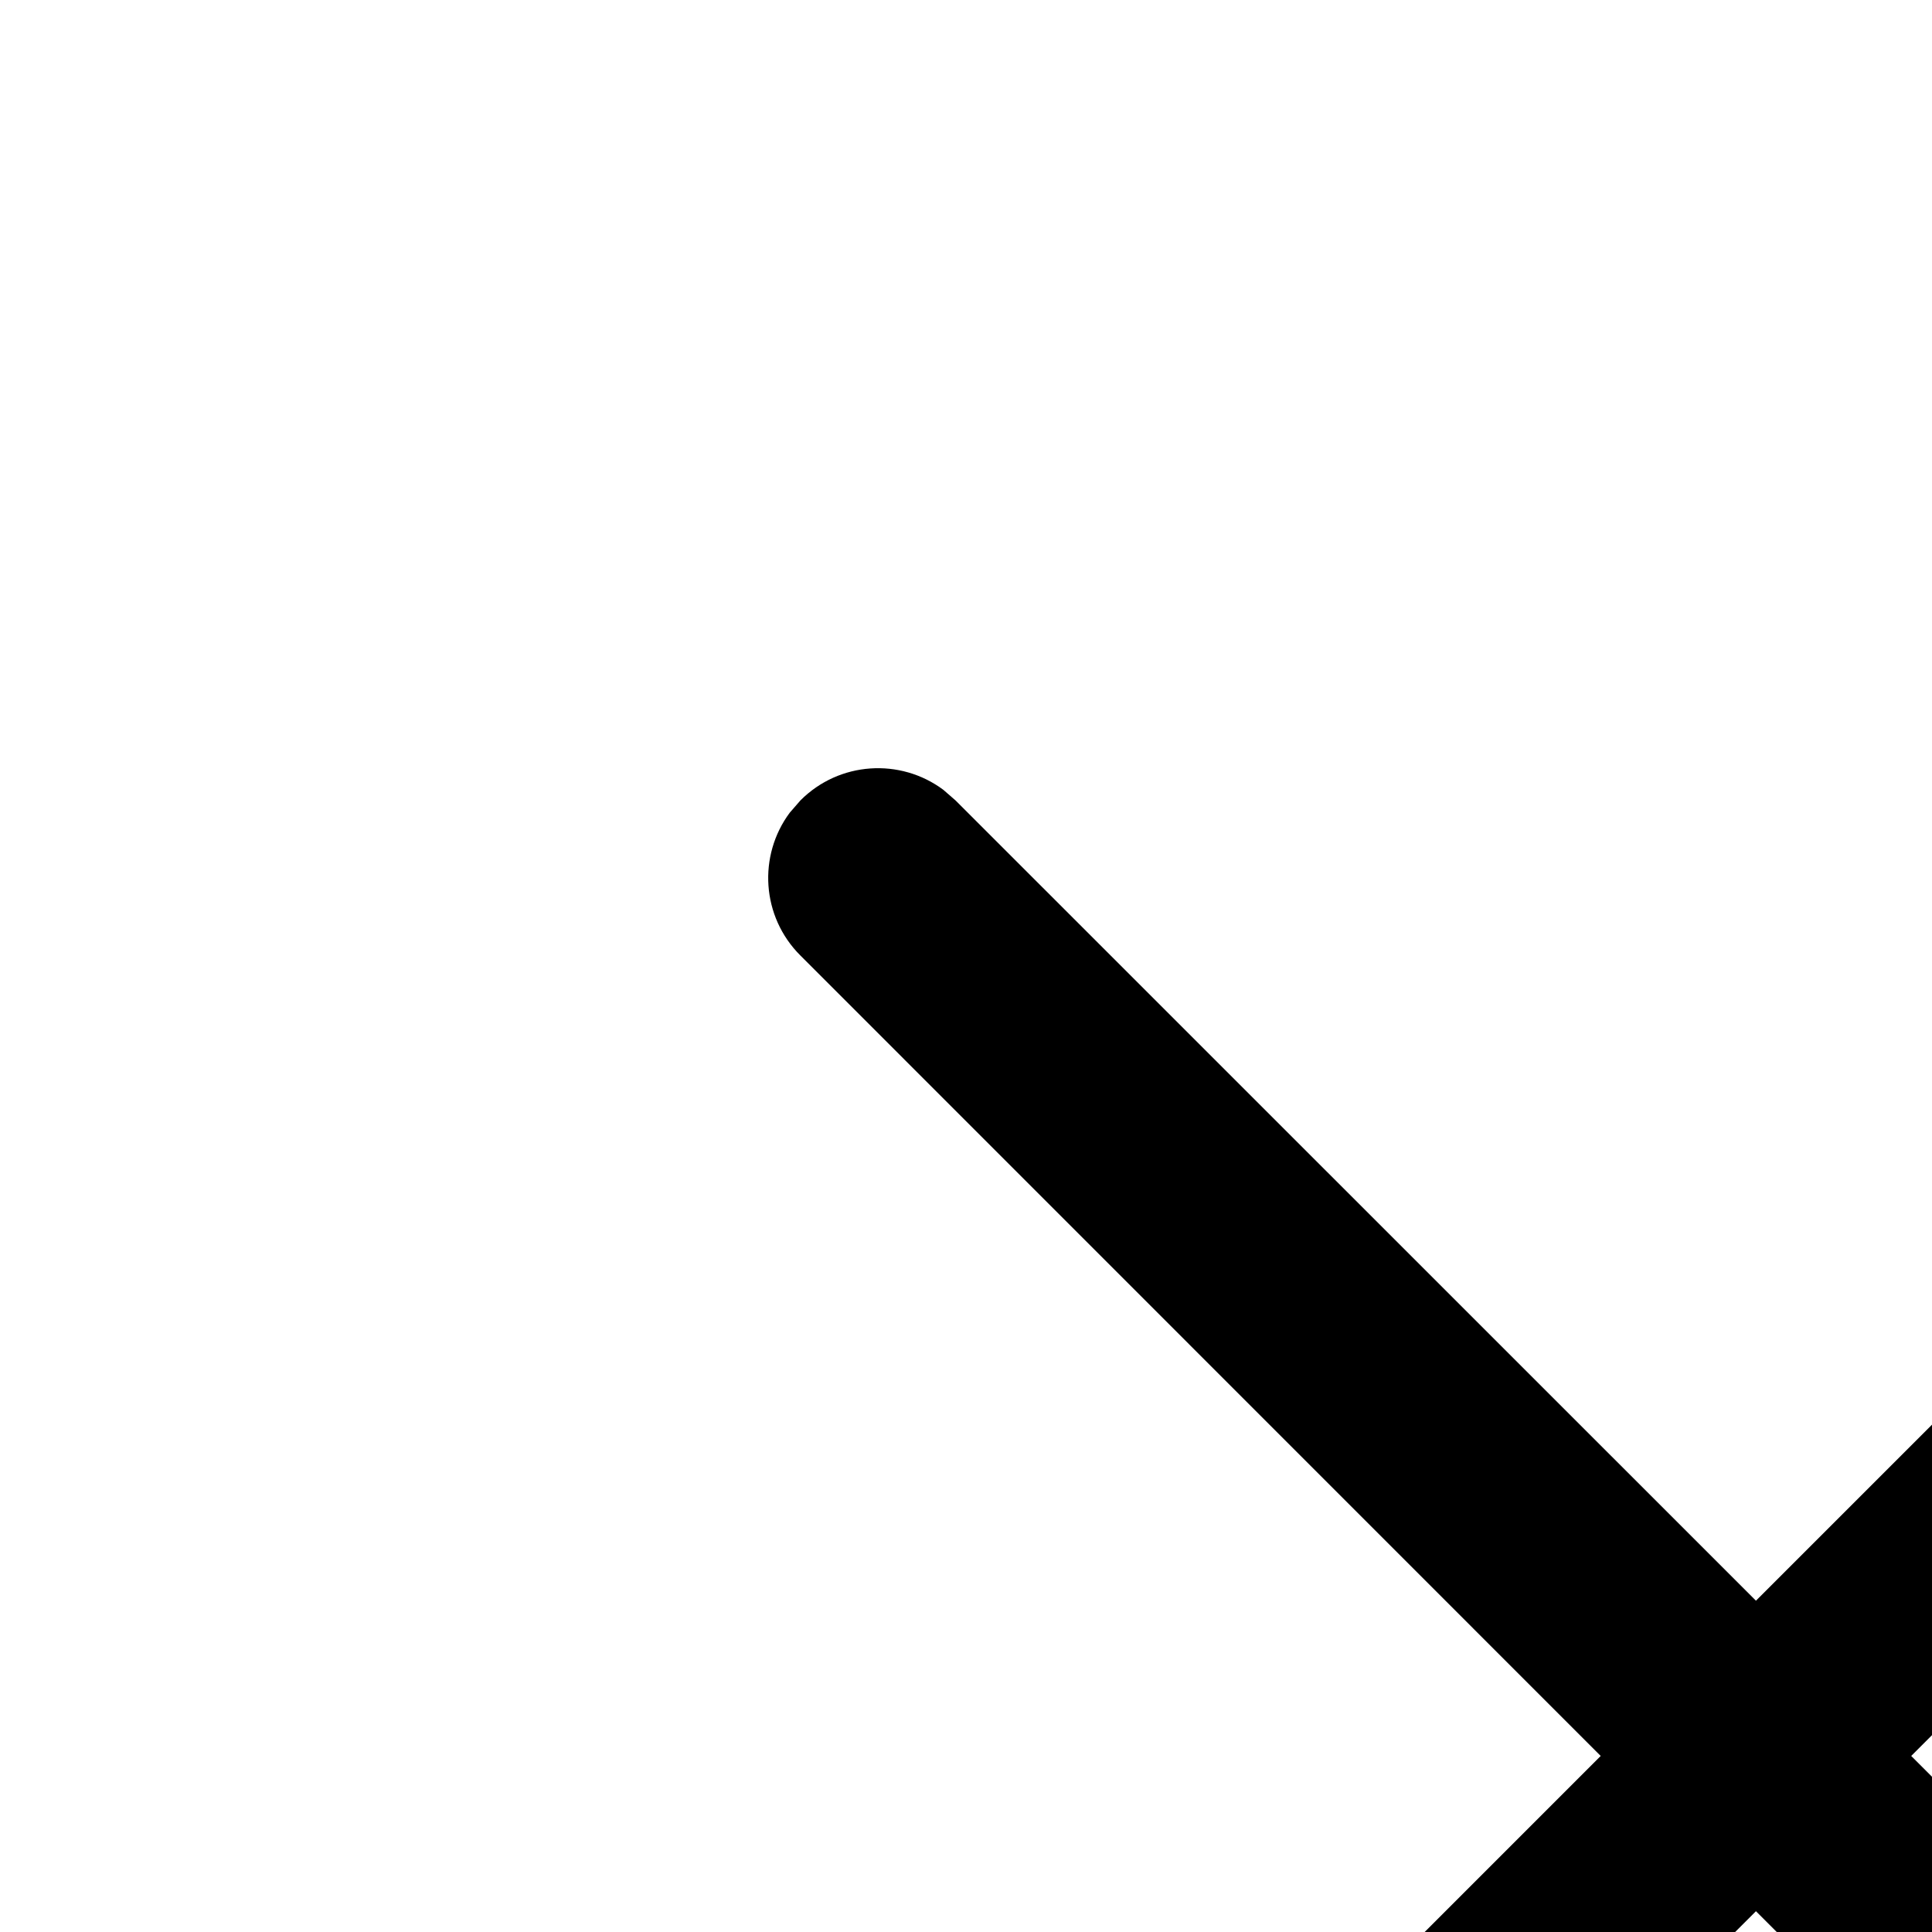
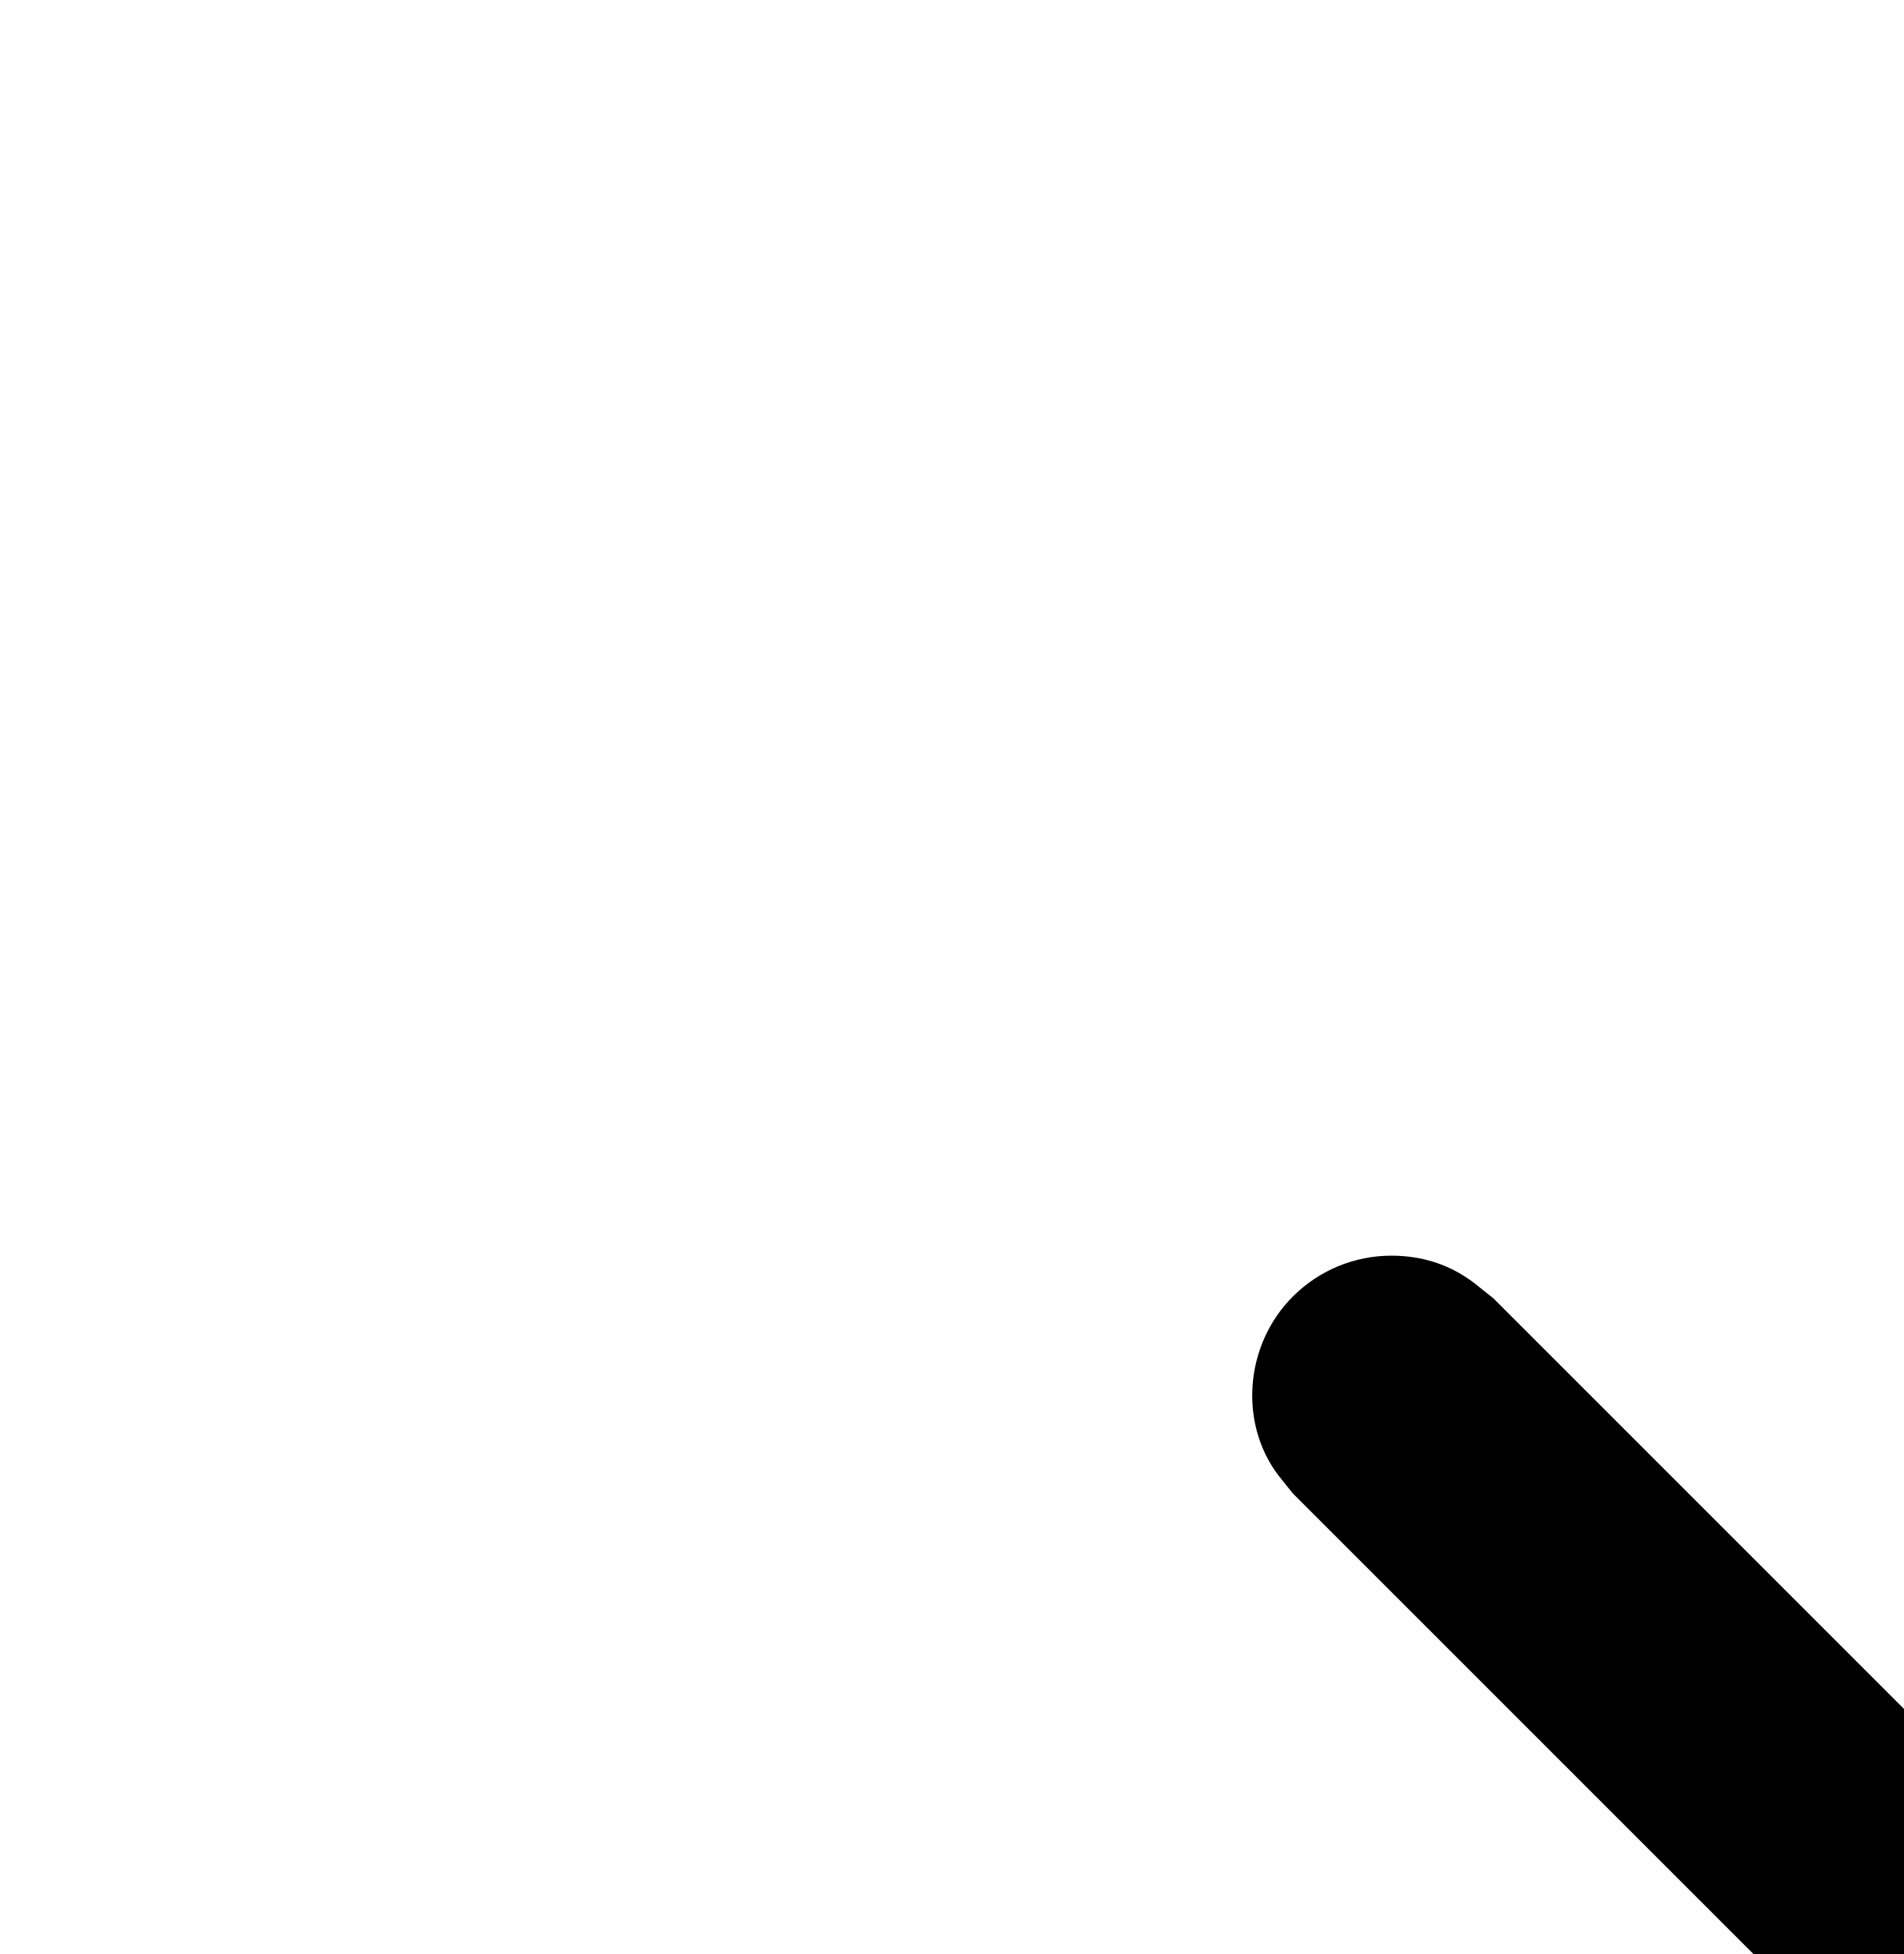
<svg>
-   <path d="M5.397,5.554 L5.47,5.47 C5.736,5.203 6.153,5.179 6.446,5.397 L6.53,5.47 L12,10.939 L17.47,5.47 C17.736,5.203 18.153,5.179 18.446,5.397 L18.53,5.47 C18.797,5.736 18.821,6.153 18.603,6.446 L18.53,6.53 L13.061,12 L18.53,17.47 C18.797,17.736 18.821,18.153 18.603,18.446 L18.53,18.53 C18.264,18.797 17.847,18.821 17.554,18.603 L17.47,18.53 L12,13.061 L6.53,18.53 C6.264,18.797 5.847,18.821 5.554,18.603 L5.47,18.53 C5.203,18.264 5.179,17.847 5.397,17.554 L5.47,17.47 L10.939,12 L5.47,6.53 C5.203,6.264 5.179,5.847 5.397,5.554 L5.47,5.47 L5.397,5.554 Z" />
+   <path fill-rule="evenodd" clip-rule="evenodd" d="M16.51 17.26C16.34 17.26 16.19 17.21 16.06 17.11L15.97 17.03L12.01 13.07L8.03 17.05L7.93 17.13C7.82 17.21 7.66 17.27 7.5 17.27C7.3 17.27 7.11 17.19 6.97 17.05C6.71 16.79 6.68 16.36 6.9 16.07L6.98 15.98L10.94 12.02L6.96 8.04L6.88 7.94C6.67 7.66 6.7 7.24 6.96 6.98C7.1 6.84 7.29 6.76 7.49 6.76C7.66 6.76 7.81 6.81 7.94 6.91L8.04 6.99L12 10.95L15.98 6.97L16.08 6.89C16.19 6.81 16.35 6.75 16.51 6.75C16.71 6.75 16.9 6.83 17.04 6.97C17.3 7.23 17.33 7.66 17.11 7.95L17.03 8.05L13.07 12.01L17.05 15.99L17.13 16.09C17.34 16.37 17.31 16.79 17.05 17.05C16.91 17.19 16.72 17.27 16.52 17.27L16.51 17.26Z" />
</svg>
